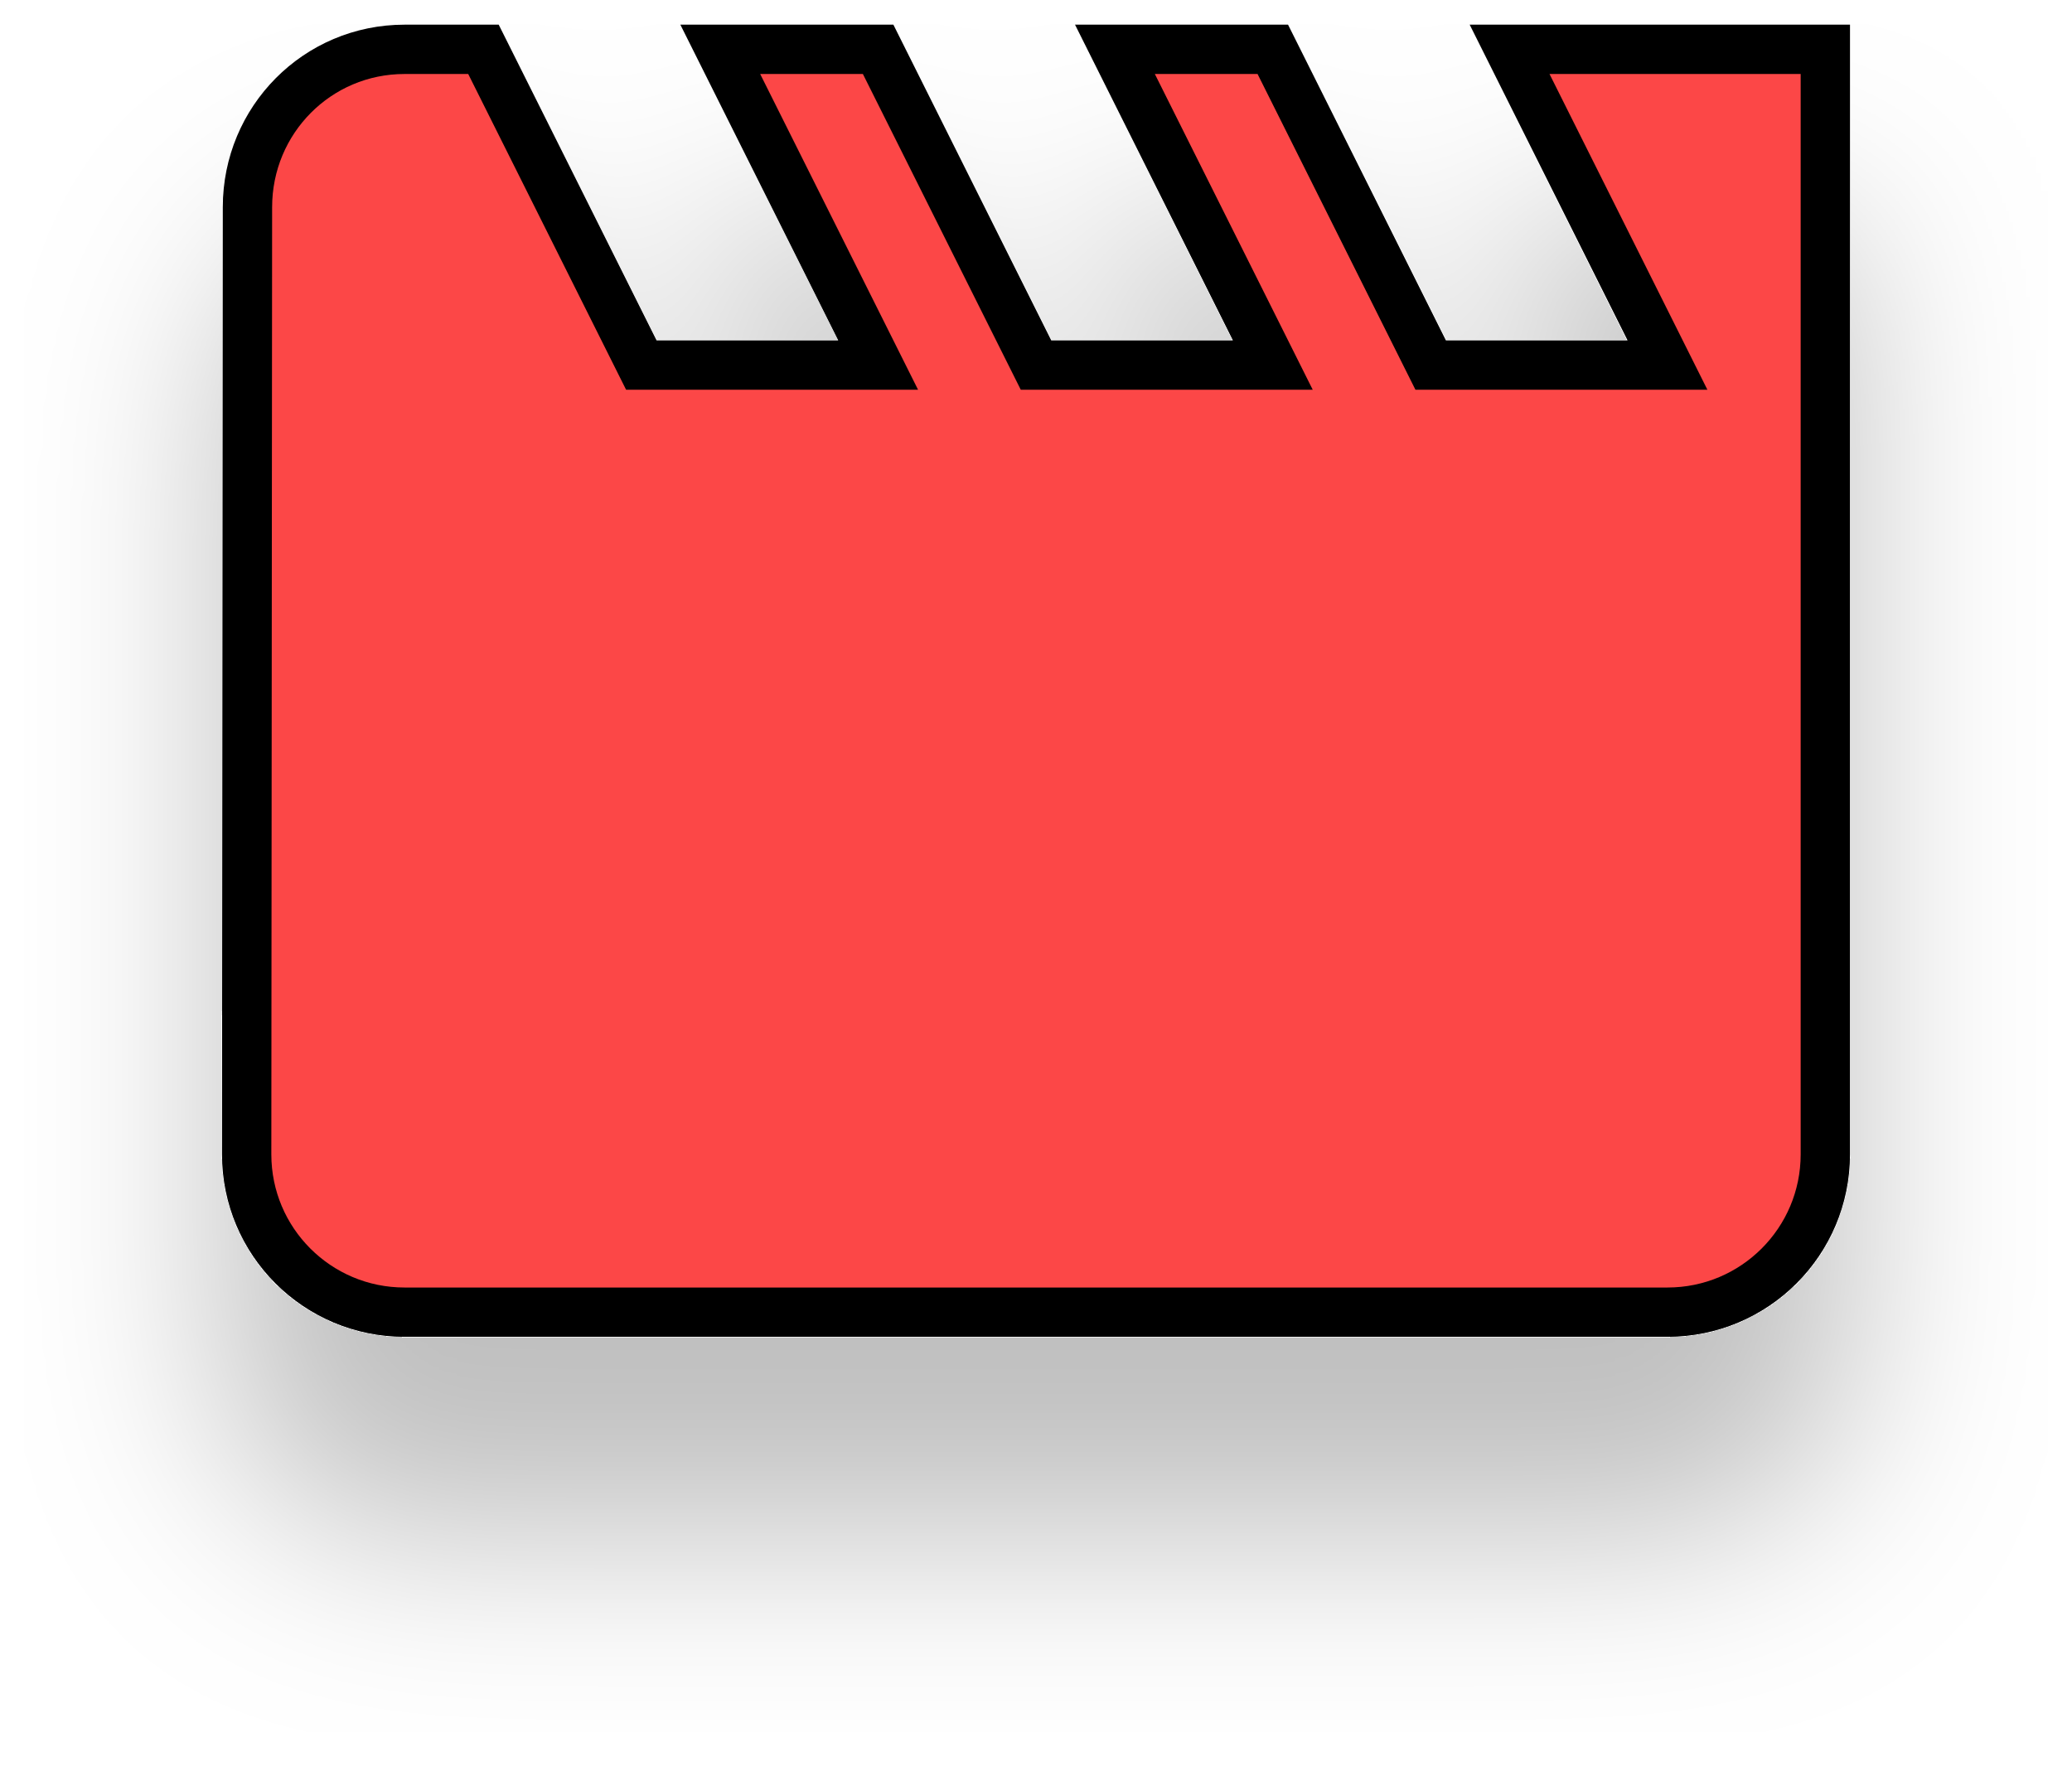
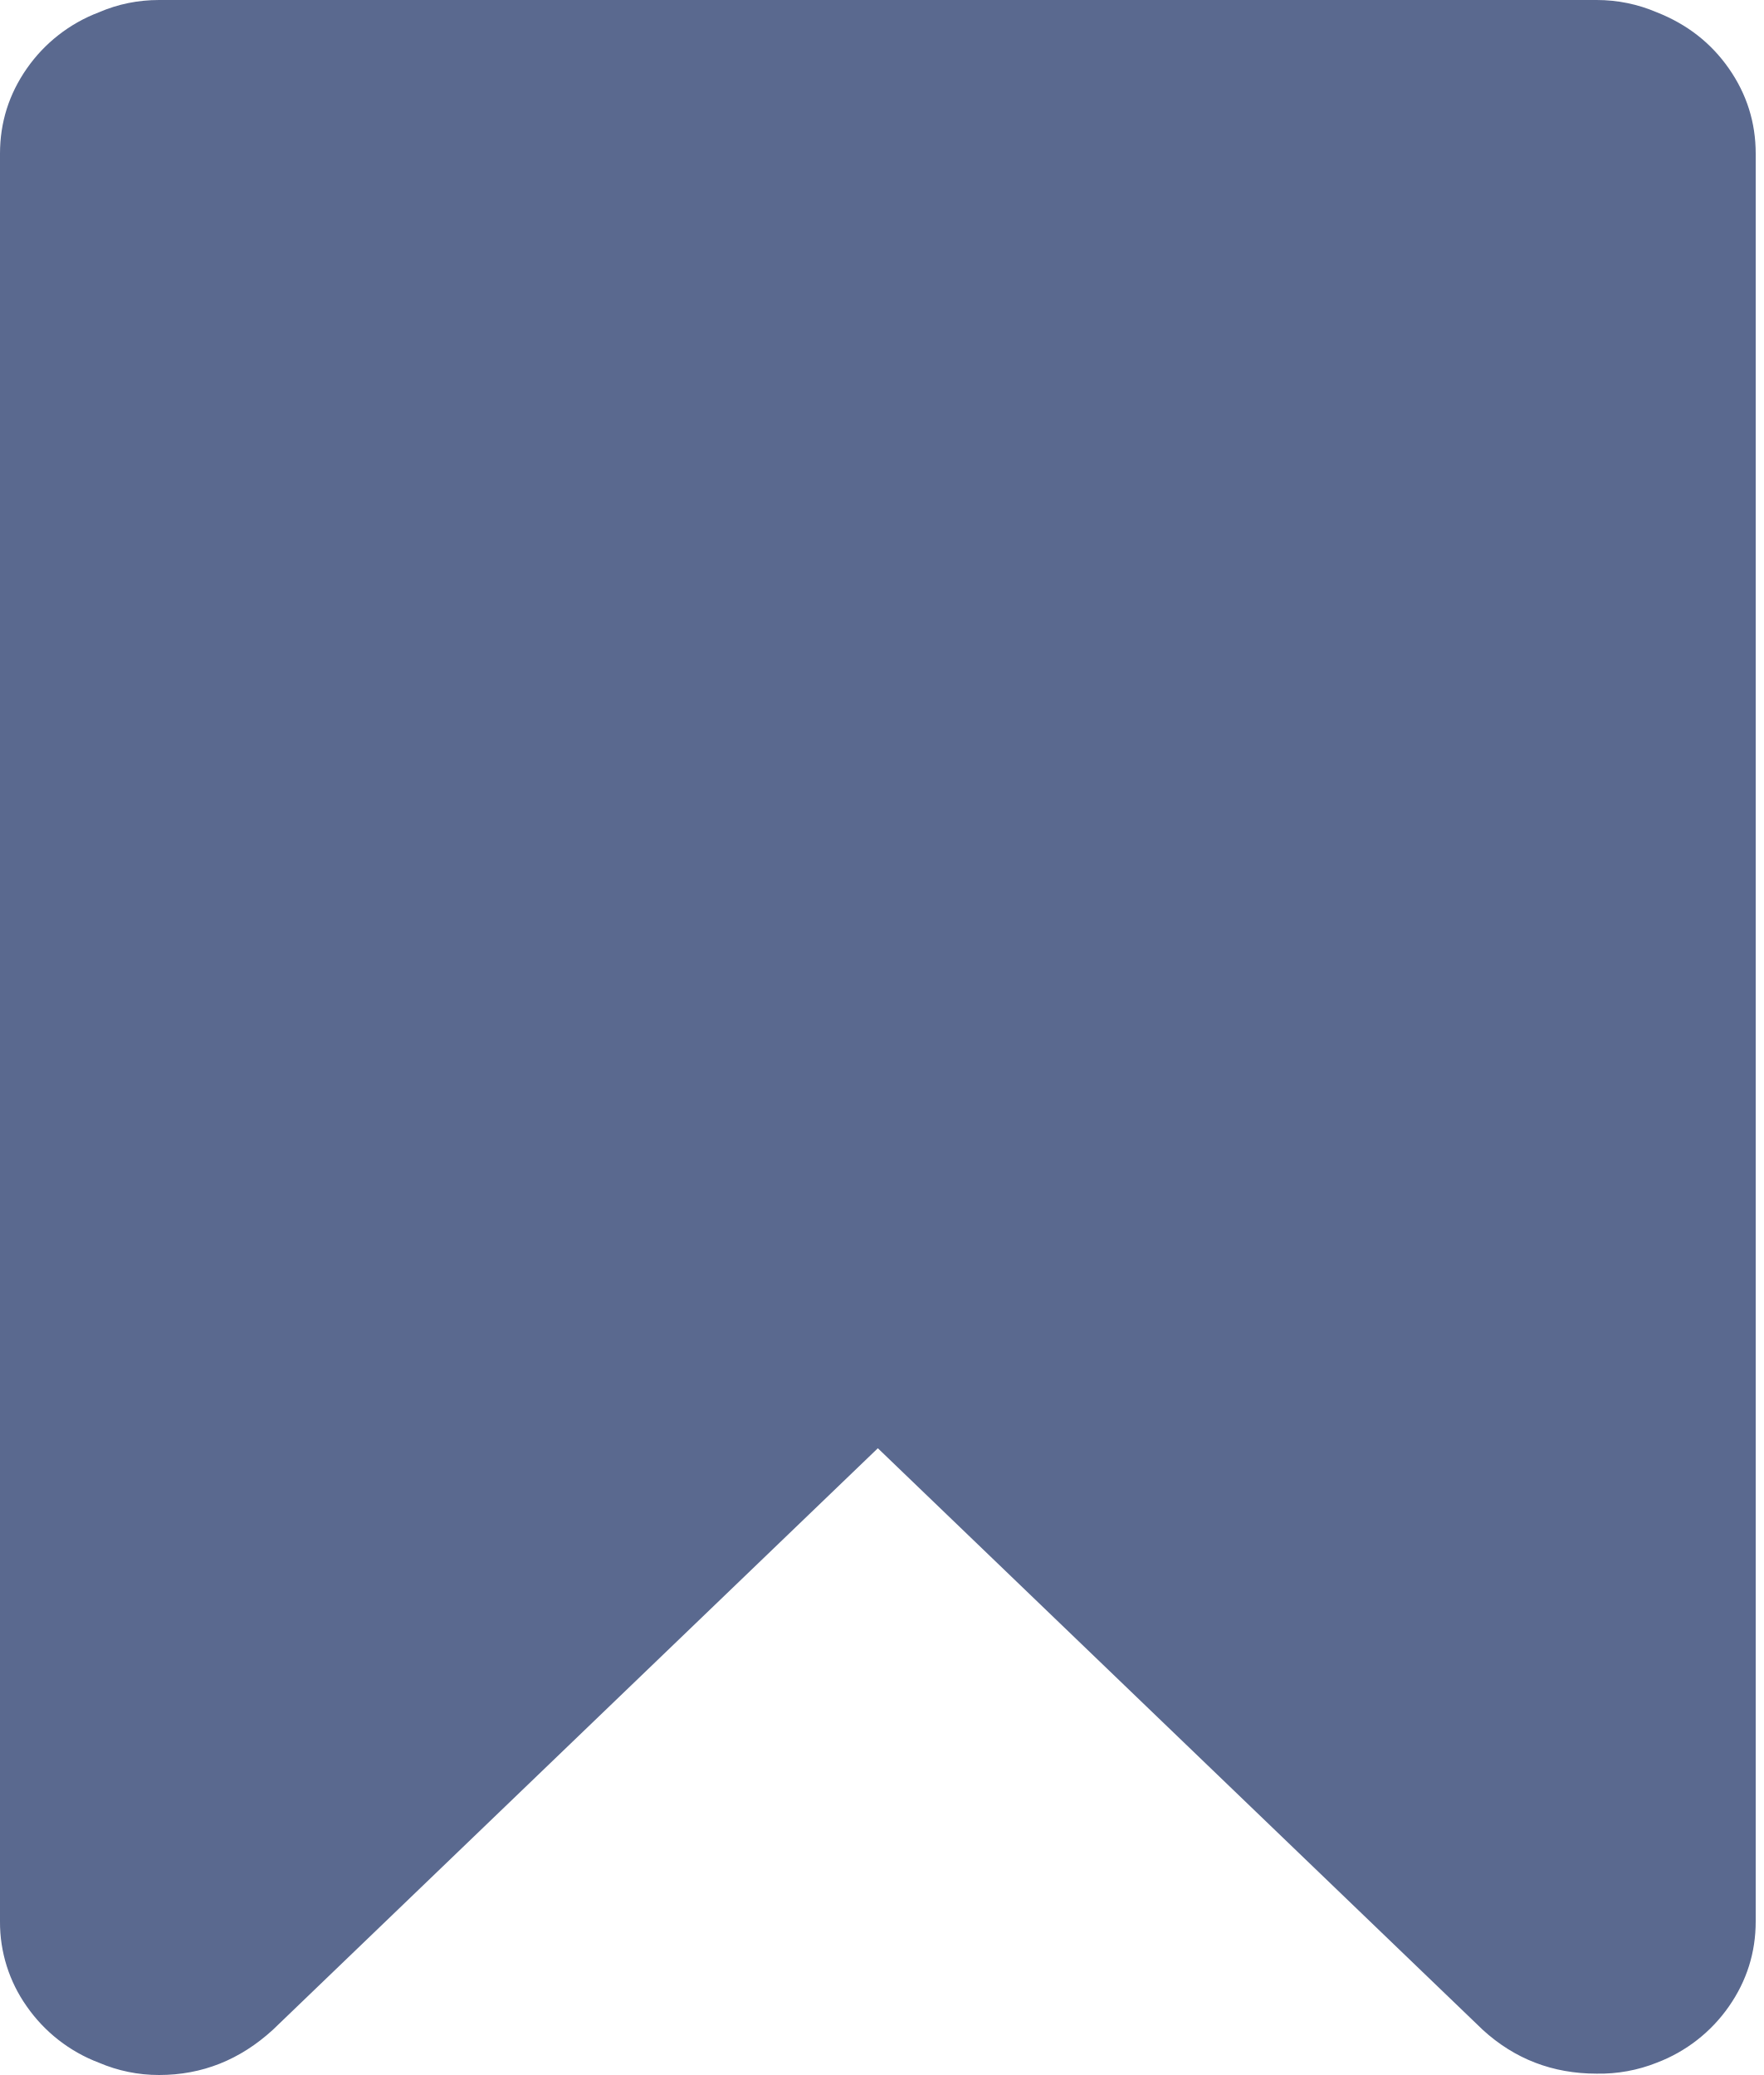
- <svg xmlns="http://www.w3.org/2000/svg" width="42" height="36" viewBox="0 0 42 36" fill="none">
-   <g filter="url(#filter0_d_0_2474)">
-     <path d="M30.6 1L33.8 7.4H29L25.8 1H22.6L25.8 7.4H21L17.8 1H14.6L17.8 7.4H13L9.8 1H8.2C6.432 1 5.016 2.432 5.016 4.2L5 23.4C5 25.168 6.432 26.6 8.2 26.6H33.8C35.568 26.6 37 25.168 37 23.4V1H30.6Z" fill="#FC4747" />
-     <path d="M30.6 1L33.8 7.4H29L25.8 1H22.6L25.8 7.4H21L17.8 1H14.6L17.8 7.4H13L9.8 1H8.2C6.432 1 5.016 2.432 5.016 4.2L5 23.4C5 25.168 6.432 26.6 8.2 26.6H33.8C35.568 26.6 37 25.168 37 23.4V1H30.6Z" stroke="black" />
-   </g>
-   <defs>
-     <filter id="filter0_d_0_2474" x="0.5" y="0.5" width="41" height="34.6" filterUnits="userSpaceOnUse" color-interpolation-filters="sRGB">
-       <feFlood flood-opacity="0" result="BackgroundImageFix" />
-       <feColorMatrix in="SourceAlpha" type="matrix" values="0 0 0 0 0 0 0 0 0 0 0 0 0 0 0 0 0 0 127 0" result="hardAlpha" />
-       <feOffset dy="4" />
-       <feGaussianBlur stdDeviation="2" />
-       <feComposite in2="hardAlpha" operator="out" />
-       <feColorMatrix type="matrix" values="0 0 0 0 0 0 0 0 0 0 0 0 0 0 0 0 0 0 0.25 0" />
-       <feBlend mode="normal" in2="BackgroundImageFix" result="effect1_dropShadow_0_2474" />
-       <feBlend mode="normal" in="SourceGraphic" in2="effect1_dropShadow_0_2474" result="shape" />
-     </filter>
-   </defs>
+ <svg xmlns="http://www.w3.org/2000/svg" width="17" height="20">
+   <path d="M15.387 0c.202 0 .396.04.581.119.291.115.522.295.694.542.172.247.258.52.258.82v17.038c0 .3-.086.573-.258.82a1.49 1.49 0 0 1-.694.542 1.49 1.49 0 0 1-.581.106c-.423 0-.79-.141-1.098-.423L8.46 13.959l-5.83 5.605c-.317.29-.682.436-1.097.436-.202 0-.396-.04-.581-.119a1.49 1.49 0 0 1-.694-.542A1.402 1.402 0 0 1 0 18.52V1.481c0-.3.086-.573.258-.82A1.49 1.49 0 0 1 .952.119C1.137.039 1.33 0 1.533 0h13.854Z" fill="#5A698F" />
</svg>
